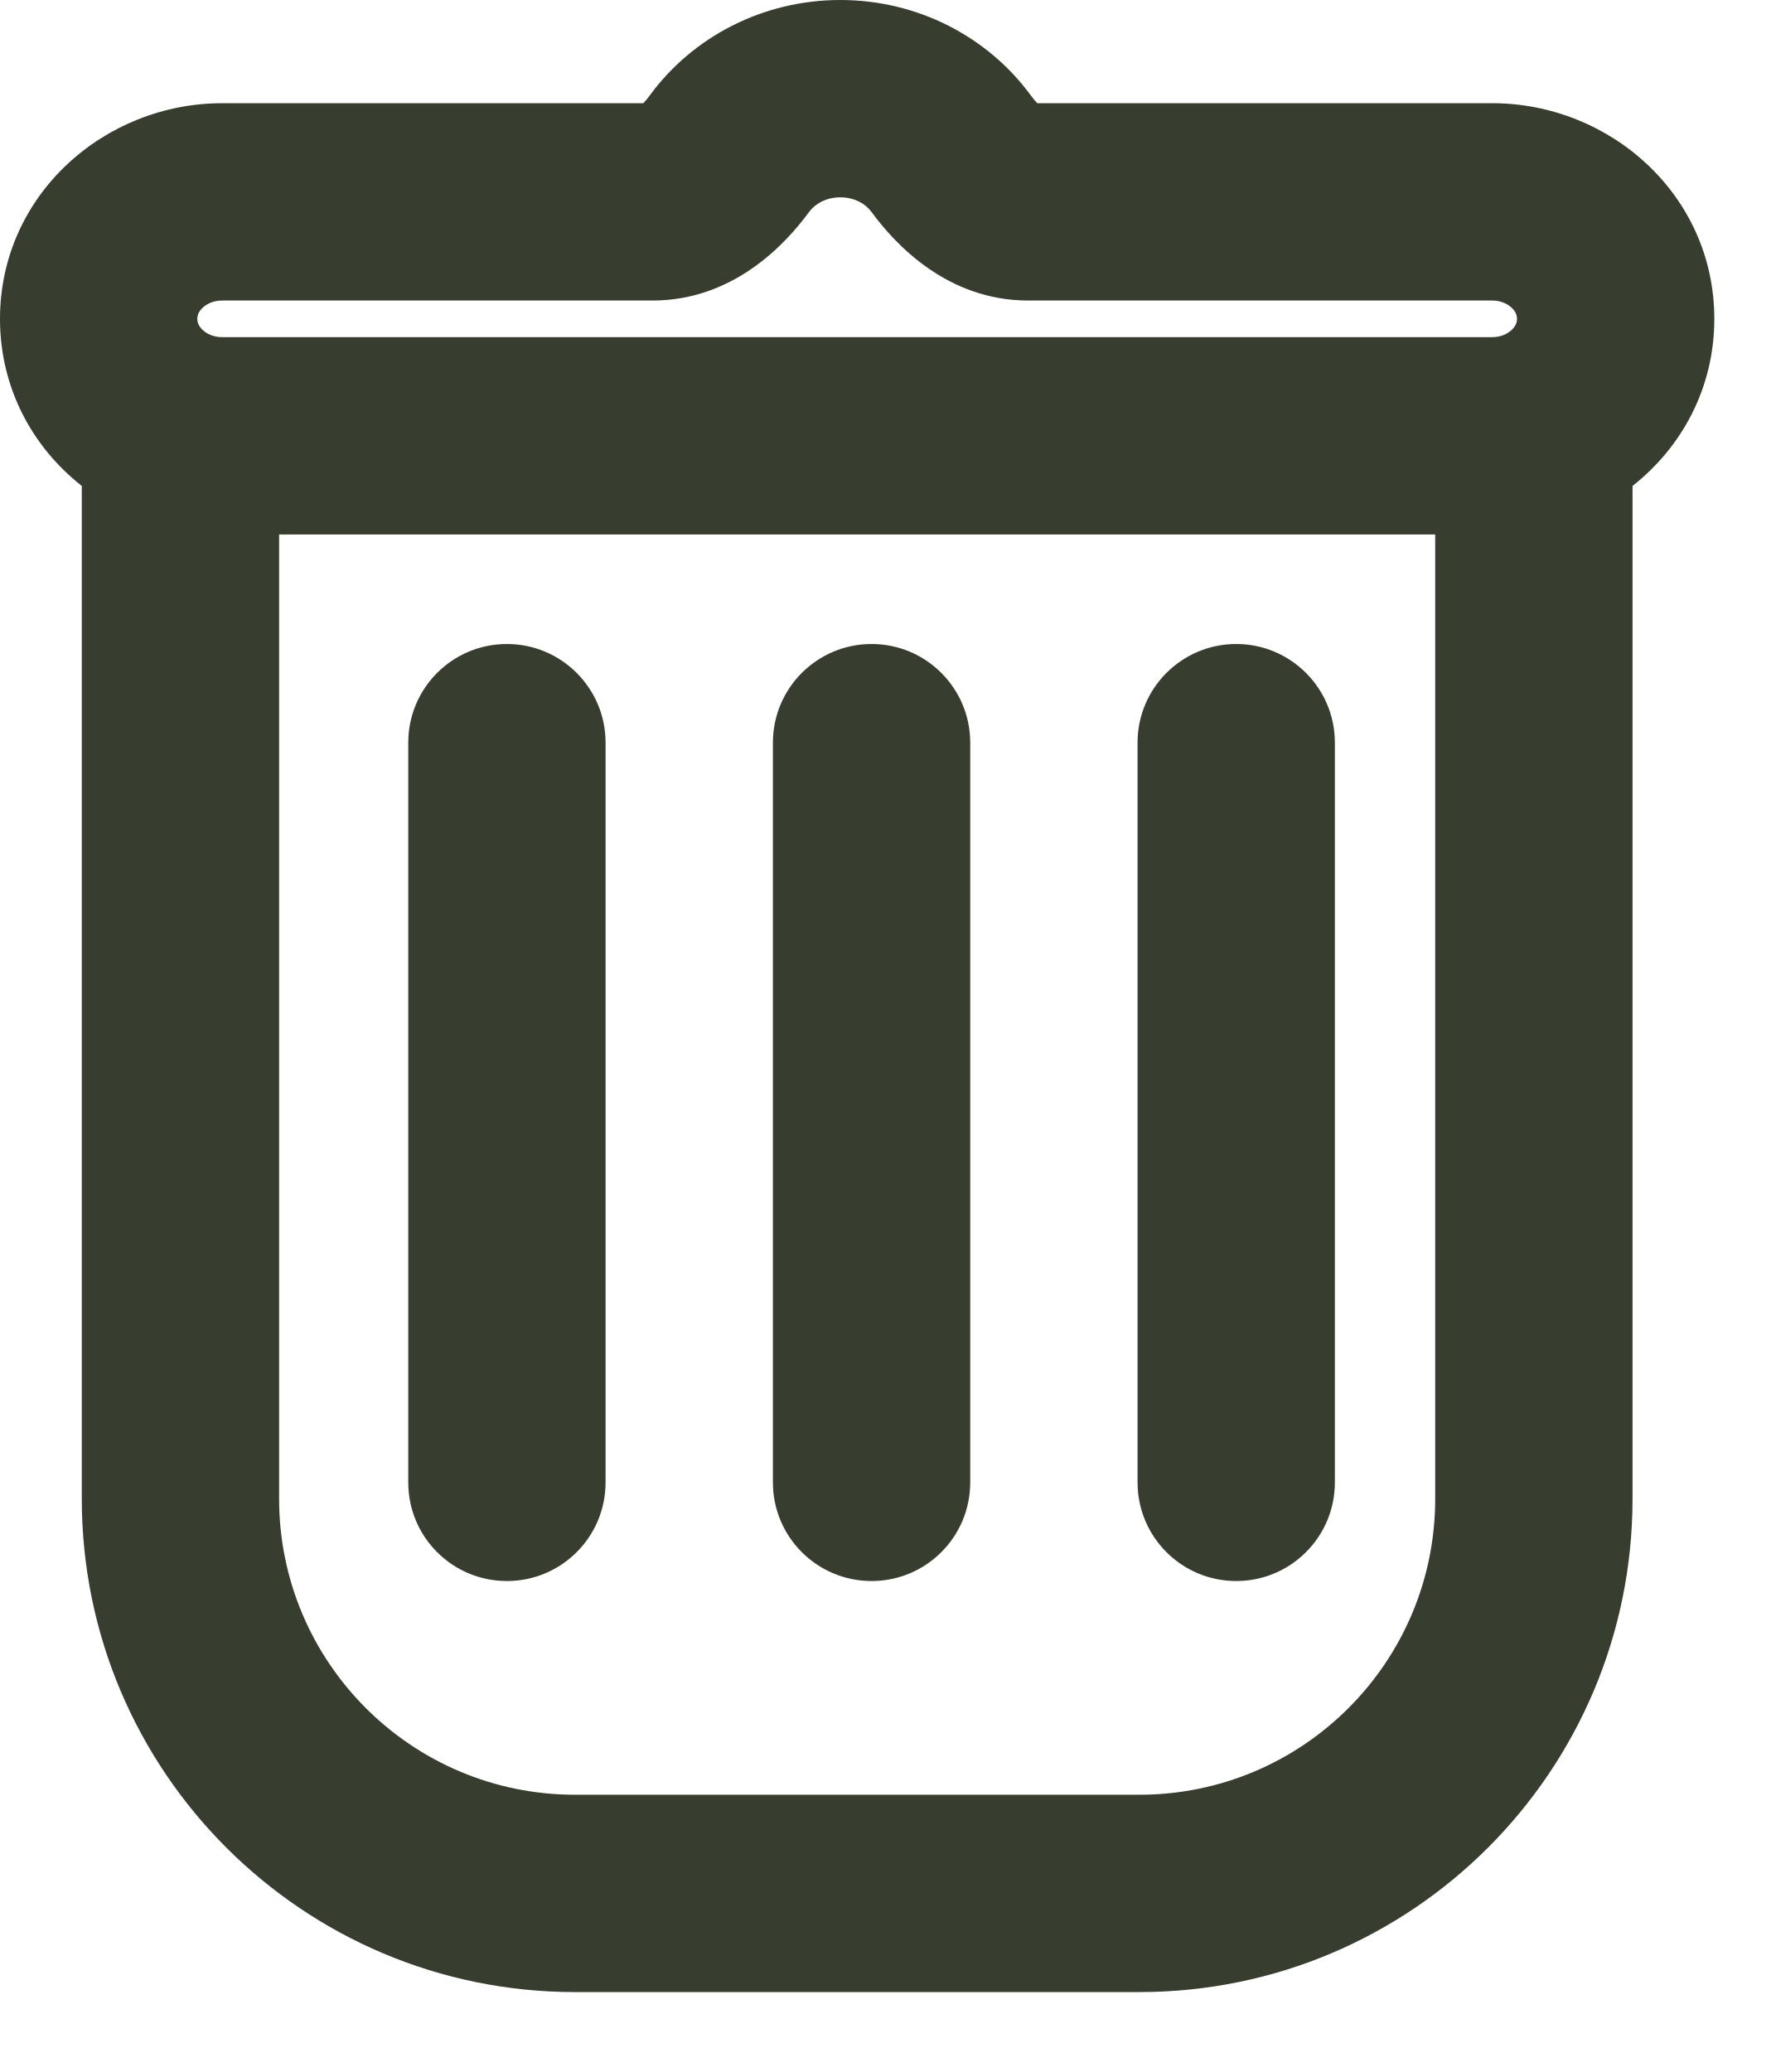
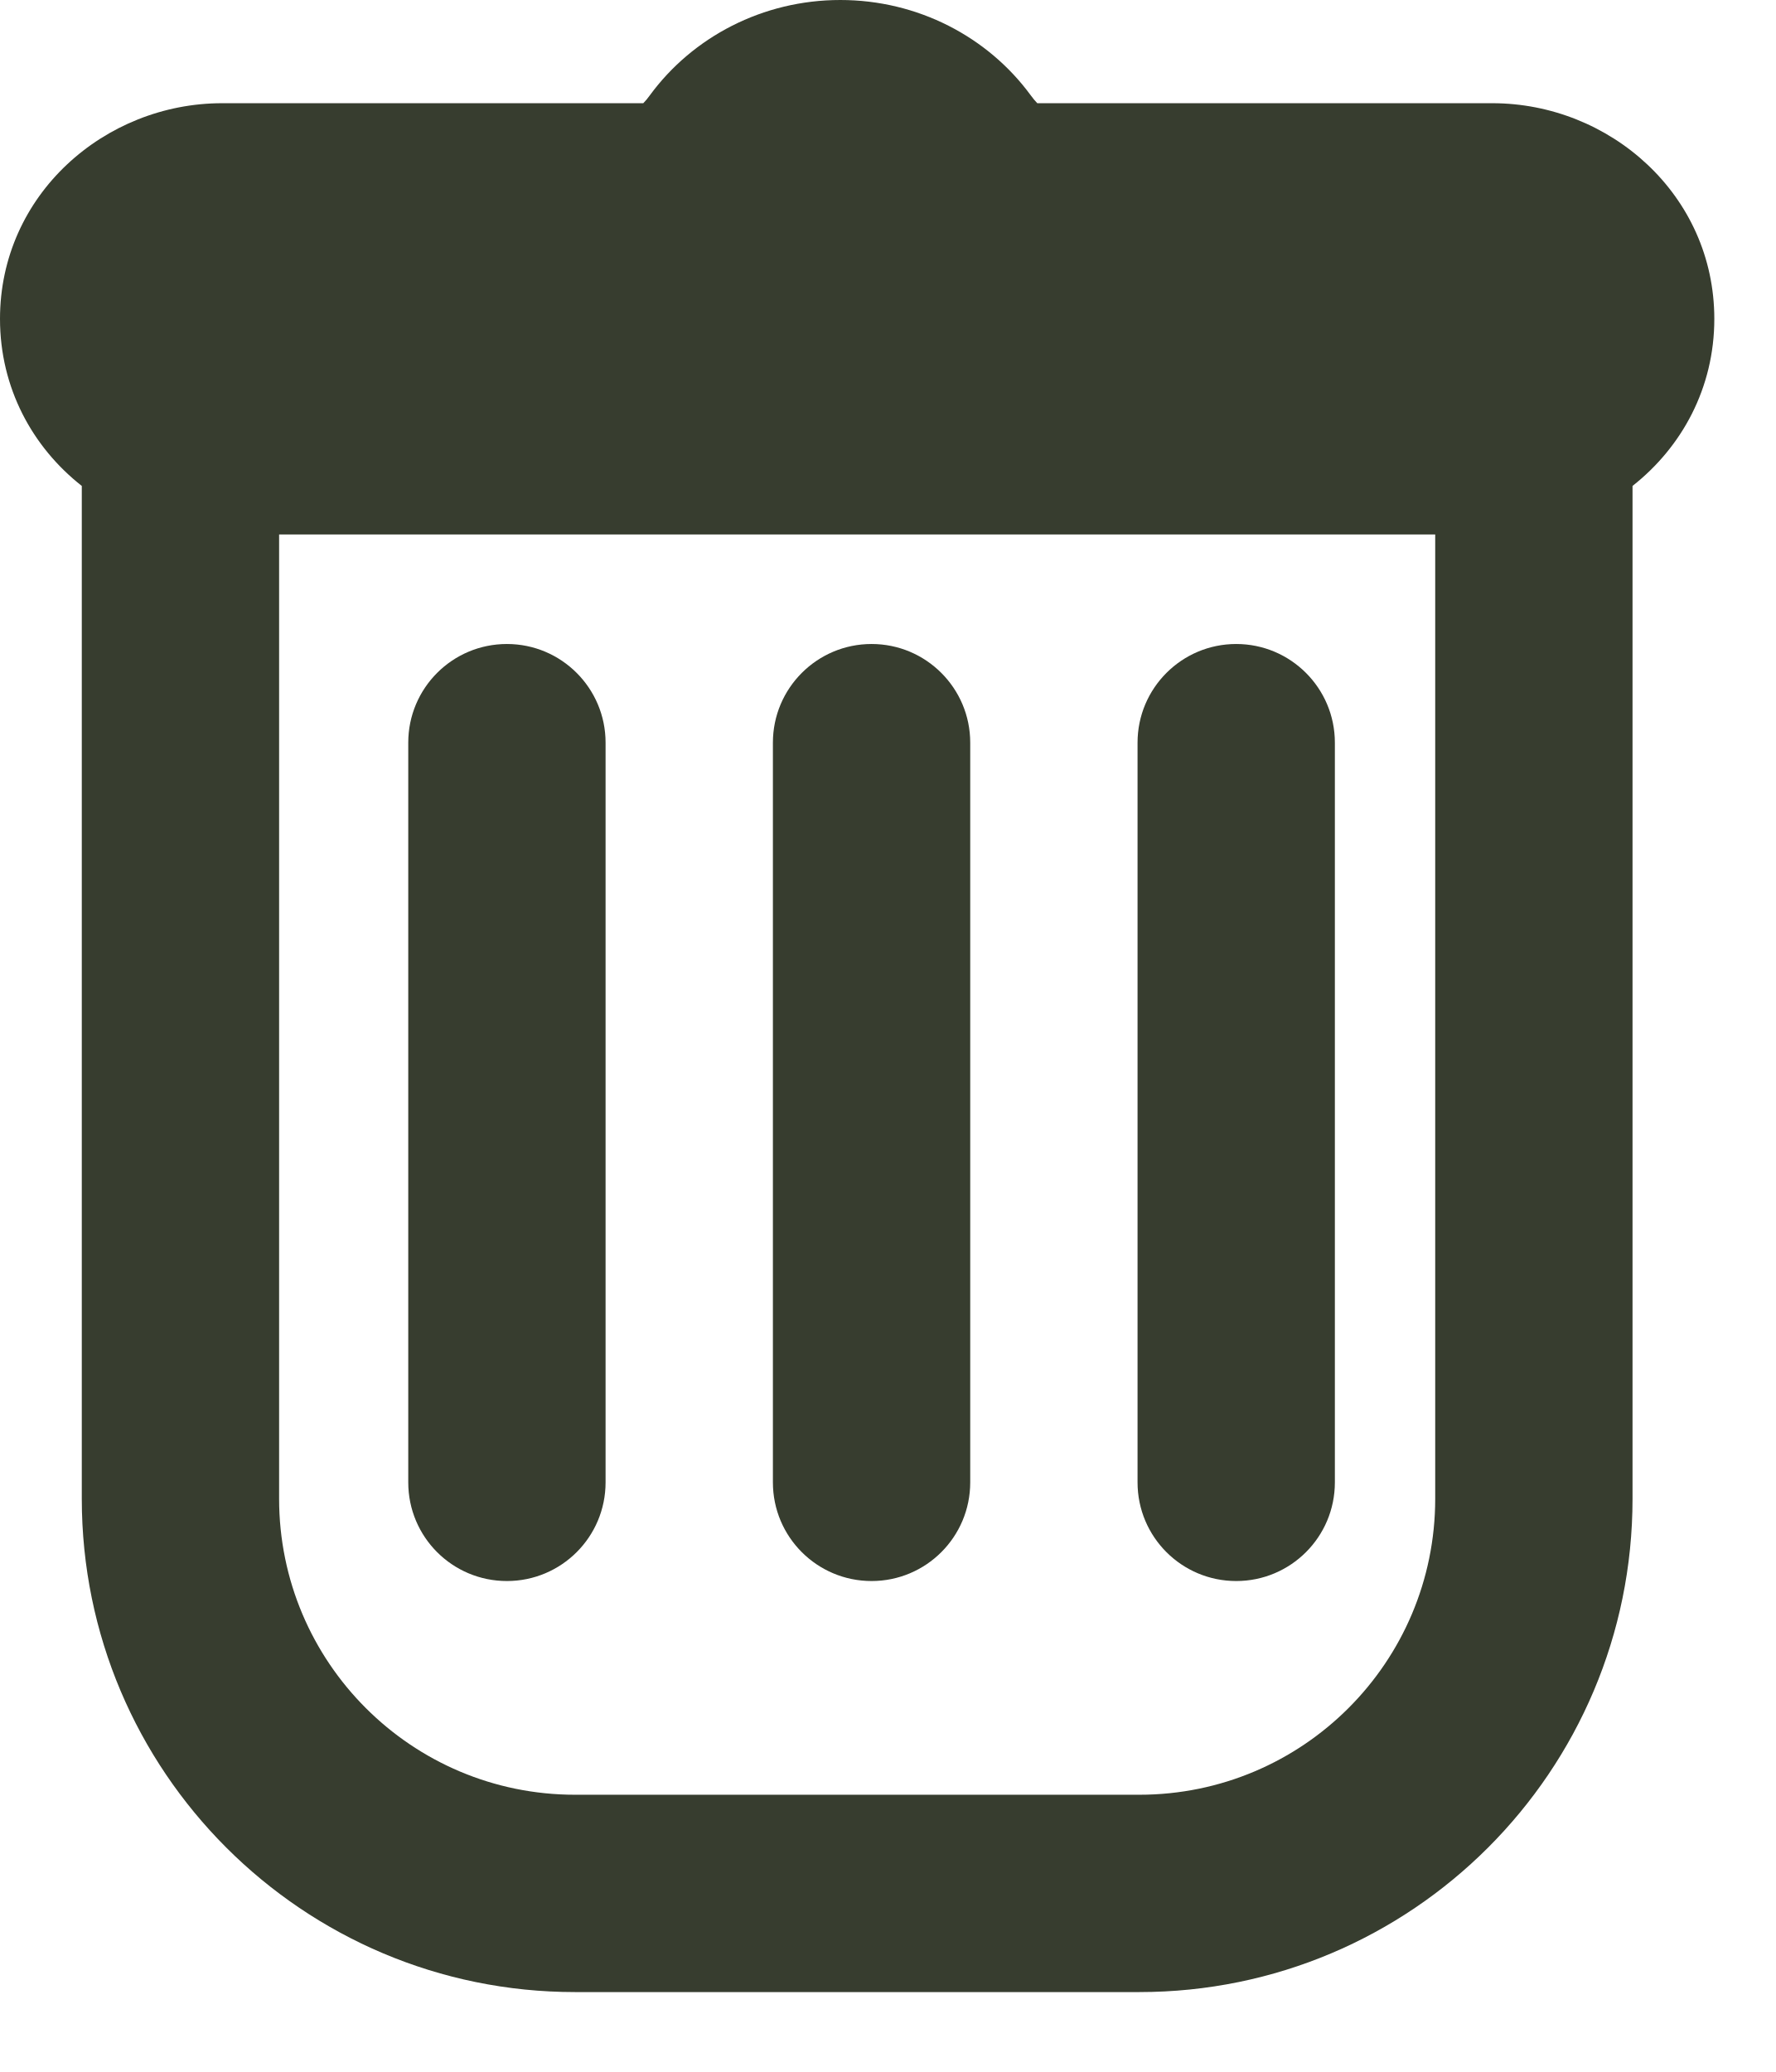
<svg xmlns="http://www.w3.org/2000/svg" width="18" height="21" viewBox="0 0 18 21" fill="none">
-   <path fill-rule="evenodd" clip-rule="evenodd" d="M8.2 2.149C8.258 2.069 8.37 2 8.517 2C8.665 2 8.776 2.069 8.834 2.149C9.076 2.479 9.604 3.046 10.422 3.046H15.125C15.212 3.046 15.279 3.079 15.322 3.119C15.364 3.159 15.376 3.198 15.376 3.232C15.376 3.265 15.364 3.304 15.322 3.344C15.279 3.384 15.212 3.417 15.125 3.417C15.125 3.417 15.125 3.417 15.125 3.417H2.252C2.251 3.417 2.251 3.417 2.251 3.417C2.164 3.417 2.097 3.384 2.054 3.344C2.012 3.304 2 3.265 2 3.232C2 3.198 2.012 3.159 2.054 3.119C2.097 3.079 2.164 3.046 2.252 3.046H6.612C7.431 3.046 7.958 2.479 8.2 2.149ZM0.829 4.925C0.33 4.533 0 3.933 0 3.232C0 1.974 1.06 1.046 2.252 1.046H6.52L6.523 1.043C6.542 1.024 6.563 0.999 6.586 0.967C7.021 0.373 7.733 0 8.517 0C9.302 0 10.013 0.373 10.448 0.967C10.471 0.999 10.493 1.024 10.511 1.043L10.514 1.046H15.125C16.316 1.046 17.376 1.974 17.376 3.232C17.376 3.933 17.046 4.532 16.547 4.925V15.19C16.547 17.952 14.309 20.19 11.547 20.19H5.829C3.068 20.19 0.829 17.952 0.829 15.19V4.925ZM2.829 5.417V15.19C2.829 16.847 4.172 18.19 5.829 18.19H11.547C13.204 18.19 14.547 16.847 14.547 15.19V5.417H2.829ZM6.138 7.527C6.138 6.975 5.69 6.527 5.138 6.527C4.585 6.527 4.138 6.975 4.138 7.527V15.024C4.138 15.577 4.585 16.024 5.138 16.024C5.69 16.024 6.138 15.577 6.138 15.024V7.527ZM8.834 6.527C9.386 6.527 9.834 6.975 9.834 7.527V15.024C9.834 15.577 9.386 16.024 8.834 16.024C8.282 16.024 7.834 15.577 7.834 15.024V7.527C7.834 6.975 8.282 6.527 8.834 6.527ZM12.53 6.527C13.082 6.527 13.53 6.975 13.53 7.527V15.024C13.53 15.577 13.082 16.024 12.53 16.024C11.978 16.024 11.53 15.577 11.53 15.024V7.527C11.53 6.975 11.978 6.527 12.53 6.527Z" fill="#373D2F" />
+   <path fillRule="evenodd" clipRule="evenodd" d="M8.2 2.149C8.258 2.069 8.37 2 8.517 2C8.665 2 8.776 2.069 8.834 2.149C9.076 2.479 9.604 3.046 10.422 3.046H15.125C15.212 3.046 15.279 3.079 15.322 3.119C15.364 3.159 15.376 3.198 15.376 3.232C15.376 3.265 15.364 3.304 15.322 3.344C15.279 3.384 15.212 3.417 15.125 3.417C15.125 3.417 15.125 3.417 15.125 3.417H2.252C2.251 3.417 2.251 3.417 2.251 3.417C2.164 3.417 2.097 3.384 2.054 3.344C2.012 3.304 2 3.265 2 3.232C2 3.198 2.012 3.159 2.054 3.119C2.097 3.079 2.164 3.046 2.252 3.046H6.612C7.431 3.046 7.958 2.479 8.2 2.149ZM0.829 4.925C0.33 4.533 0 3.933 0 3.232C0 1.974 1.06 1.046 2.252 1.046H6.52L6.523 1.043C6.542 1.024 6.563 0.999 6.586 0.967C7.021 0.373 7.733 0 8.517 0C9.302 0 10.013 0.373 10.448 0.967C10.471 0.999 10.493 1.024 10.511 1.043L10.514 1.046H15.125C16.316 1.046 17.376 1.974 17.376 3.232C17.376 3.933 17.046 4.532 16.547 4.925V15.19C16.547 17.952 14.309 20.19 11.547 20.19H5.829C3.068 20.19 0.829 17.952 0.829 15.19V4.925ZM2.829 5.417V15.19C2.829 16.847 4.172 18.19 5.829 18.19H11.547C13.204 18.19 14.547 16.847 14.547 15.19V5.417H2.829ZM6.138 7.527C6.138 6.975 5.69 6.527 5.138 6.527C4.585 6.527 4.138 6.975 4.138 7.527V15.024C4.138 15.577 4.585 16.024 5.138 16.024C5.69 16.024 6.138 15.577 6.138 15.024V7.527ZM8.834 6.527C9.386 6.527 9.834 6.975 9.834 7.527V15.024C9.834 15.577 9.386 16.024 8.834 16.024C8.282 16.024 7.834 15.577 7.834 15.024V7.527C7.834 6.975 8.282 6.527 8.834 6.527ZM12.53 6.527C13.082 6.527 13.53 6.975 13.53 7.527V15.024C13.53 15.577 13.082 16.024 12.53 16.024C11.978 16.024 11.53 15.577 11.53 15.024V7.527C11.53 6.975 11.978 6.527 12.53 6.527Z" fill="#373D2F" />
</svg>
